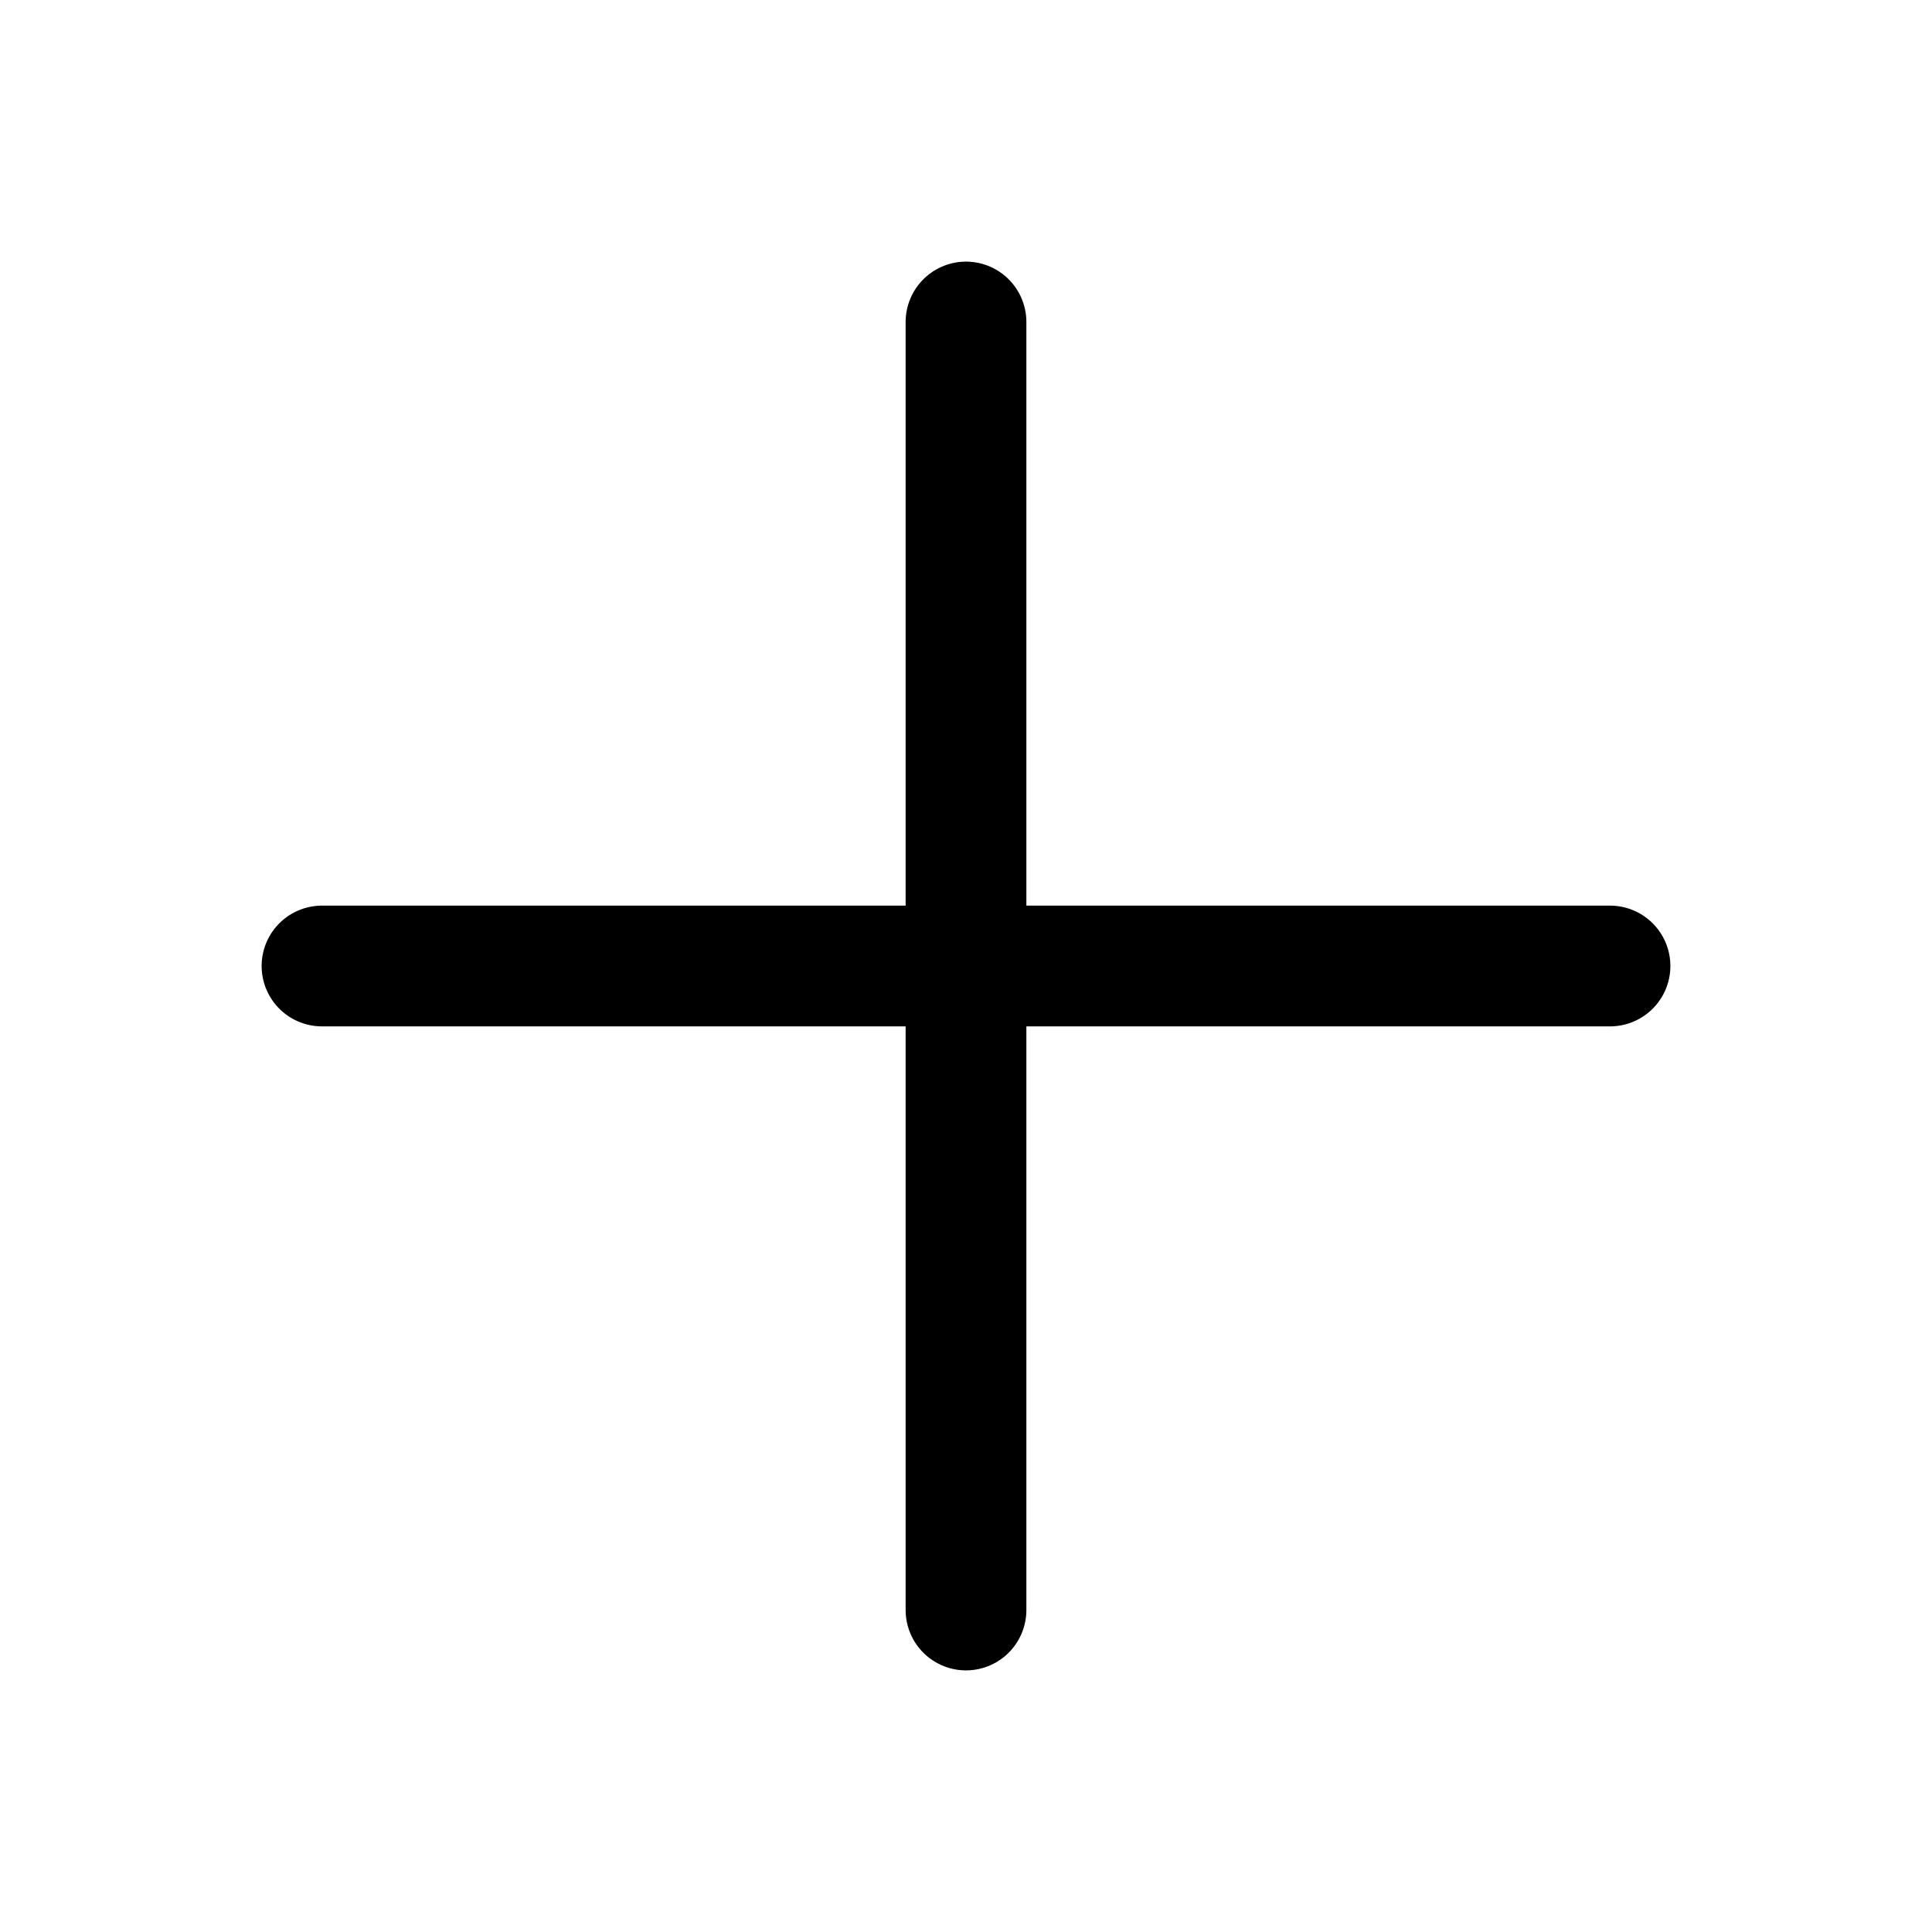
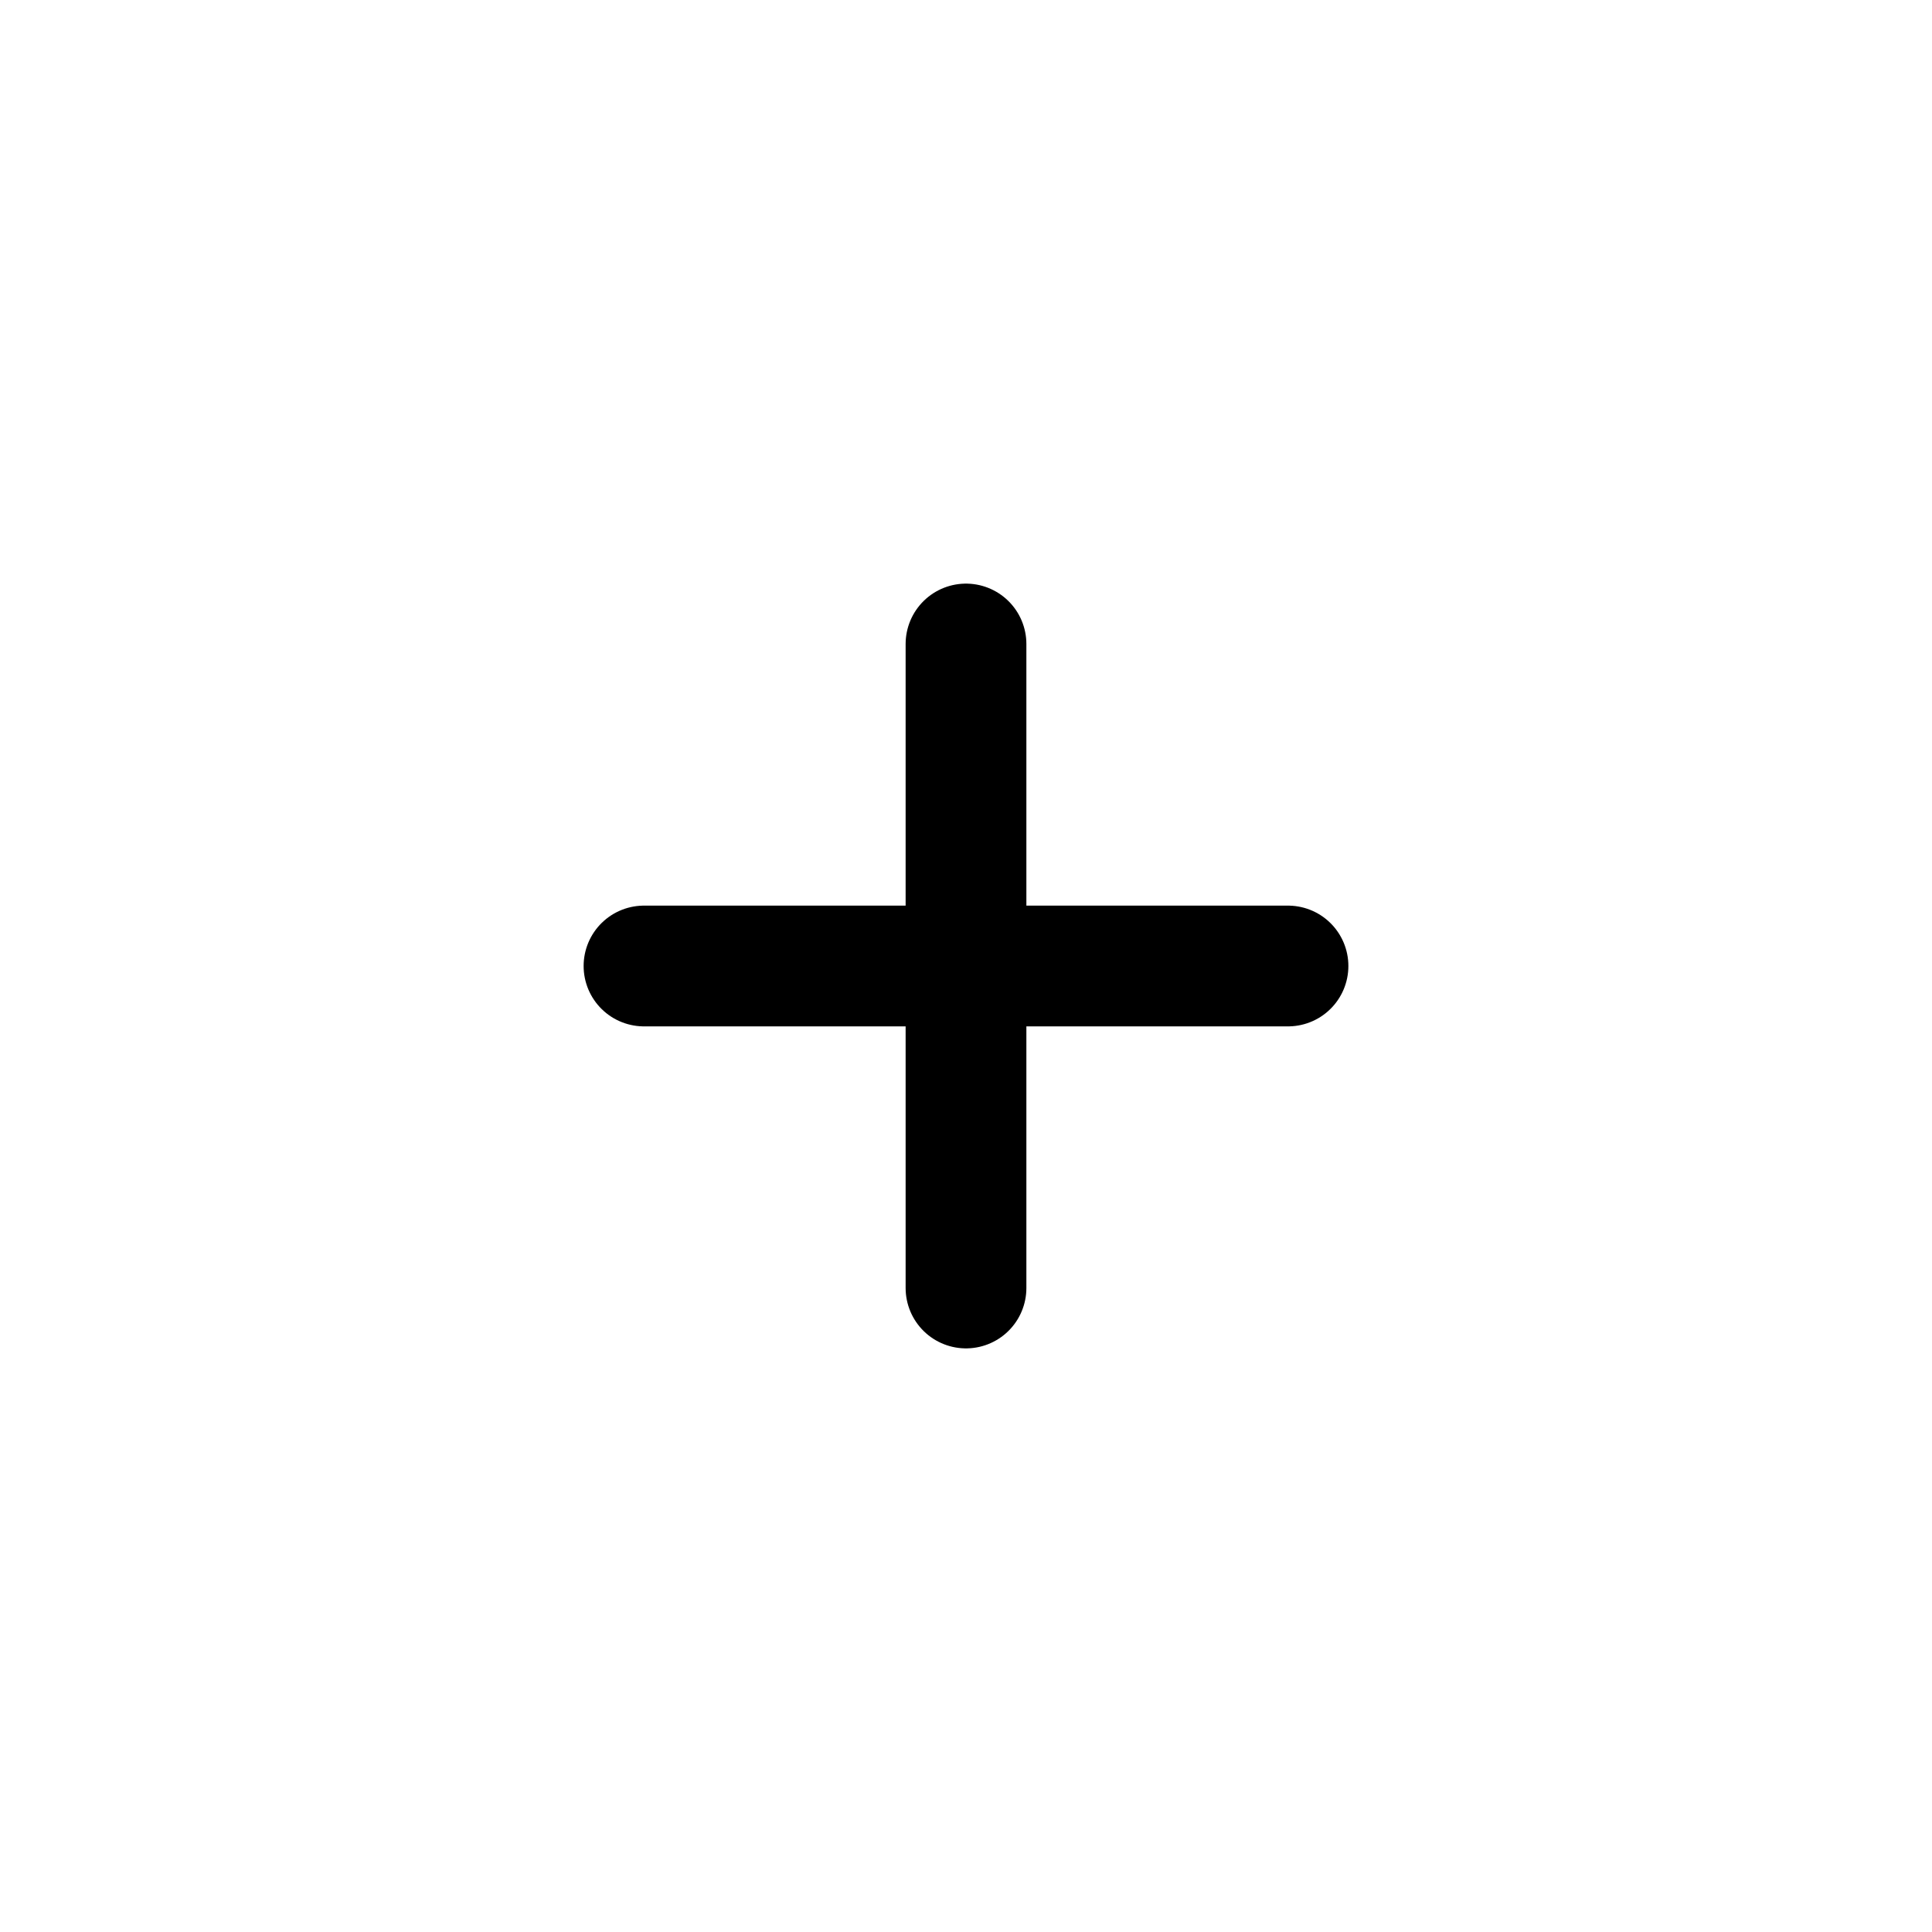
<svg xmlns="http://www.w3.org/2000/svg" width="24" height="24" viewBox="0 0 24 24" fill="none">
-   <path d="M4 12H20M12 4V20" stroke="currentColor" stroke-width="1.5" stroke-linecap="round" stroke-linejoin="round" />
+   <path d="M8 12H16M12 8V16" stroke="currentColor" stroke-width="1.5" stroke-linecap="round" stroke-linejoin="round" />
</svg>
